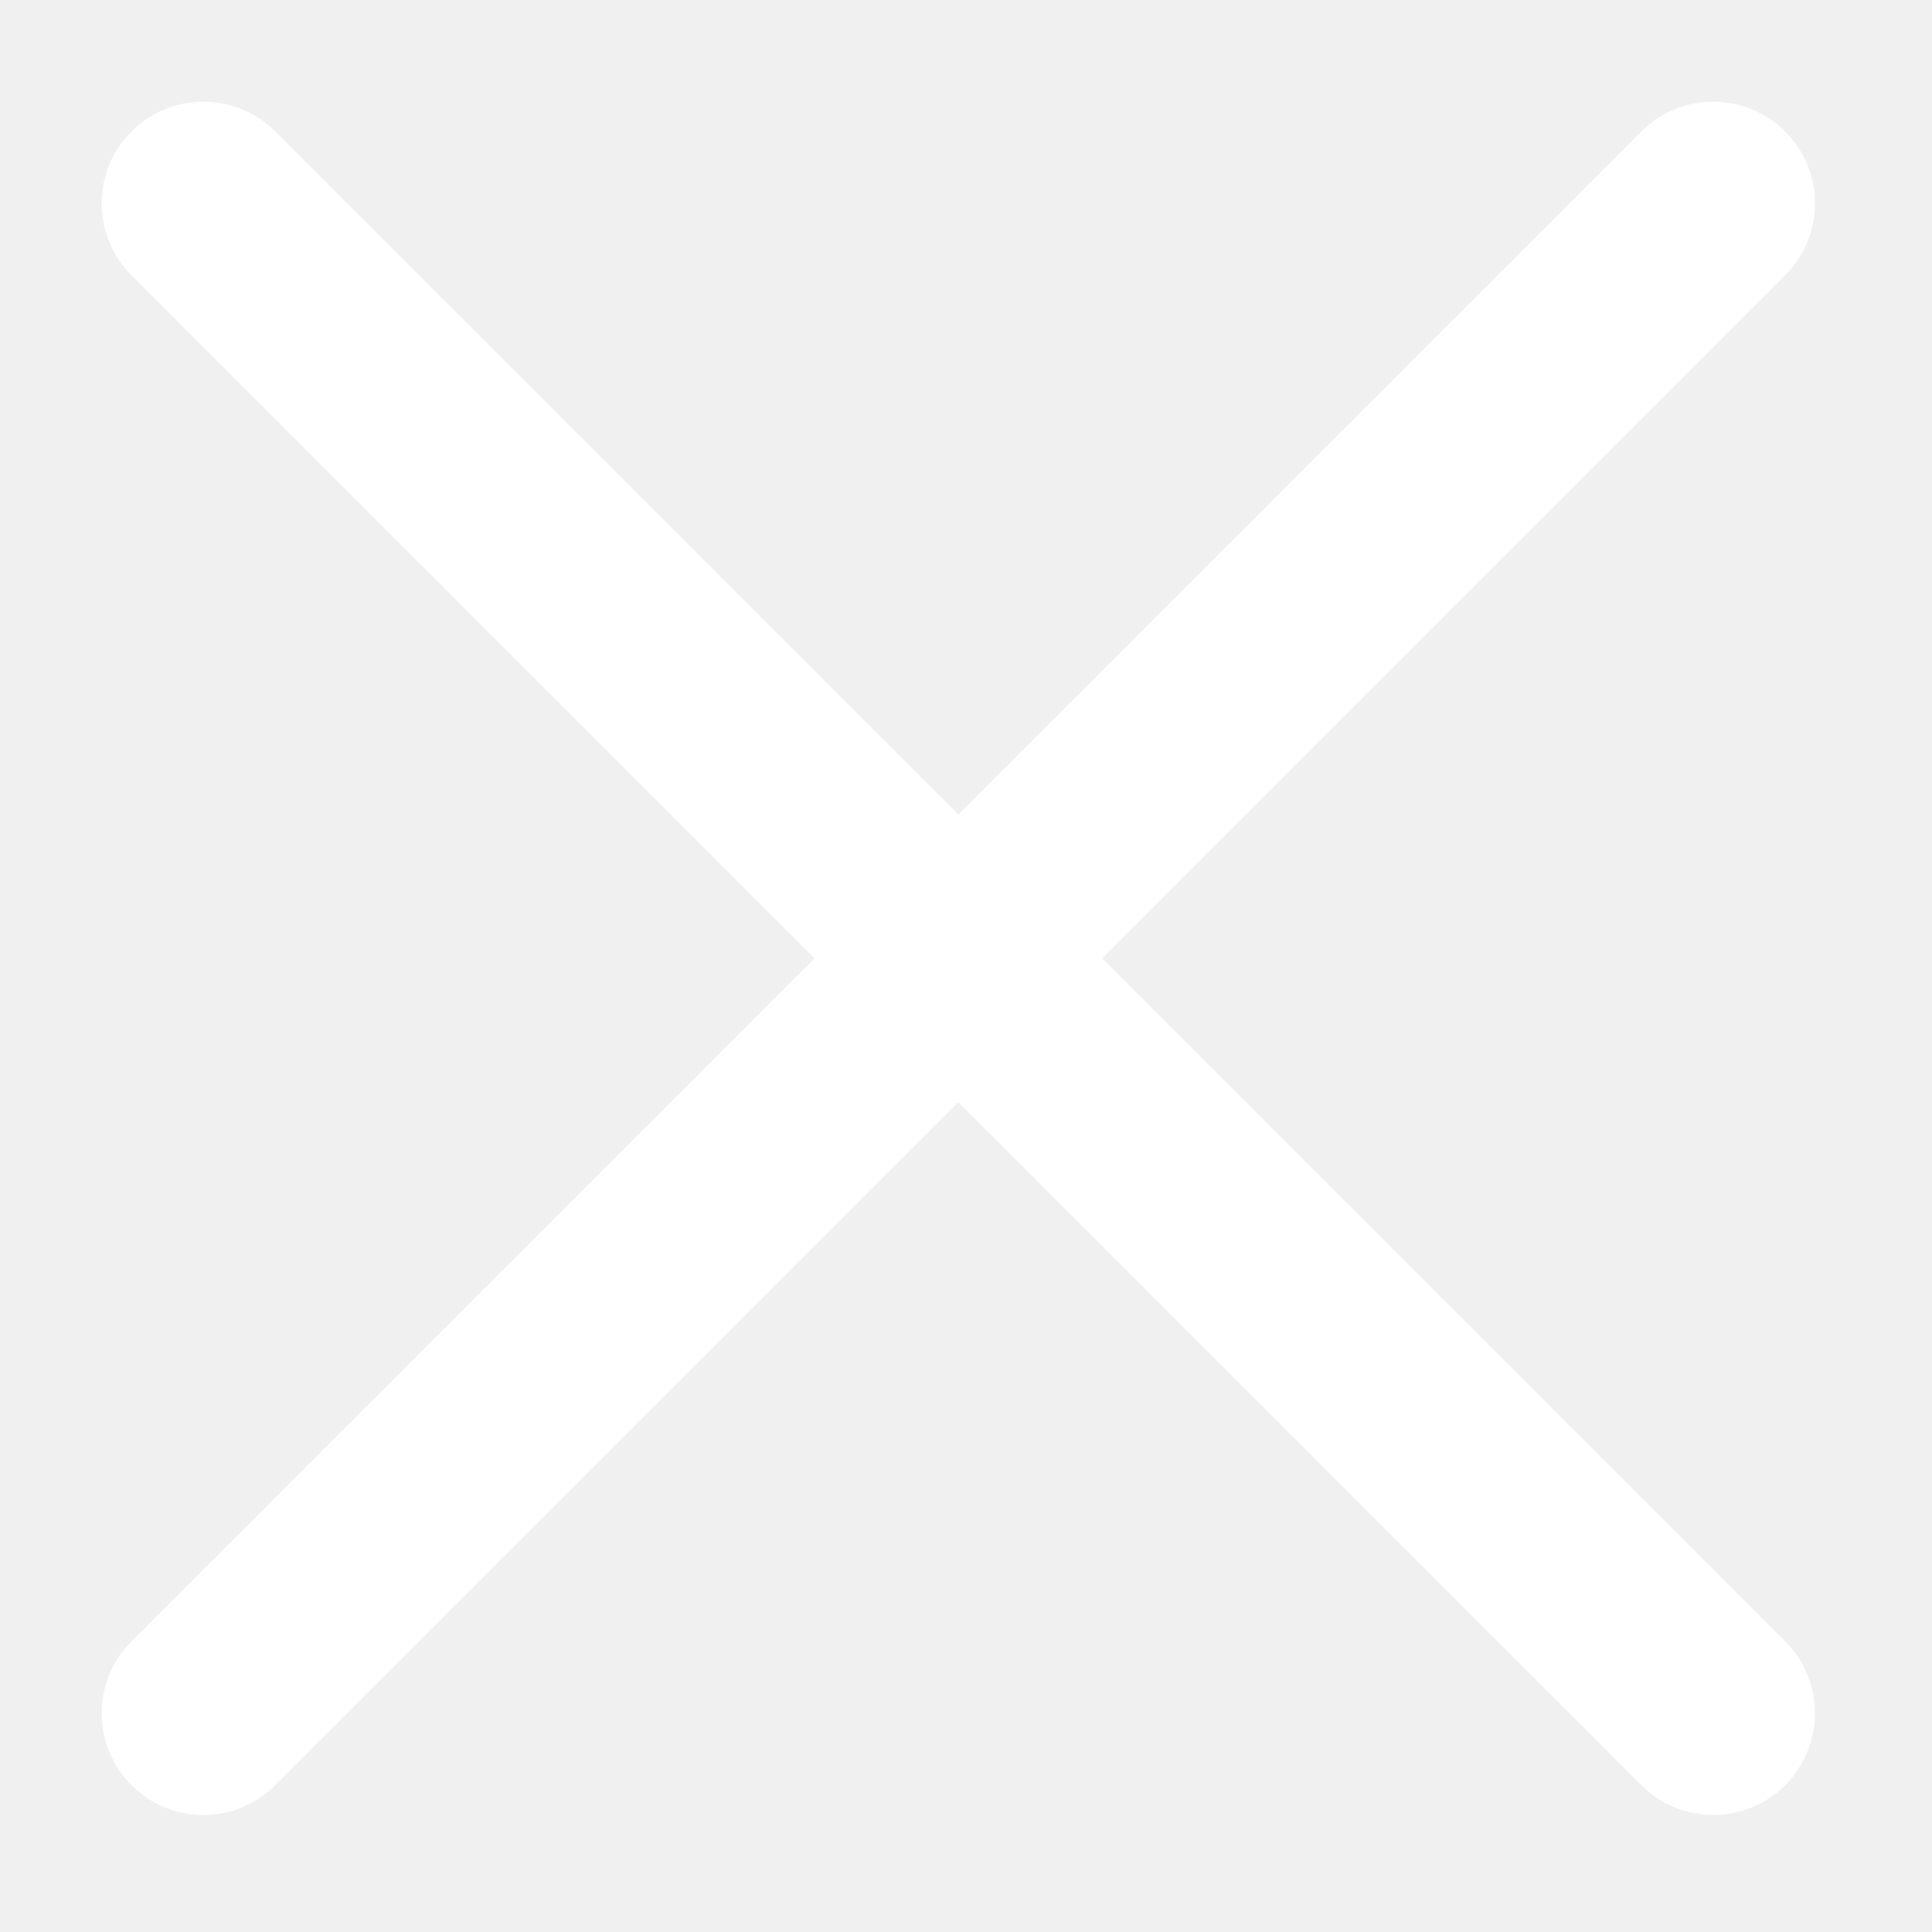
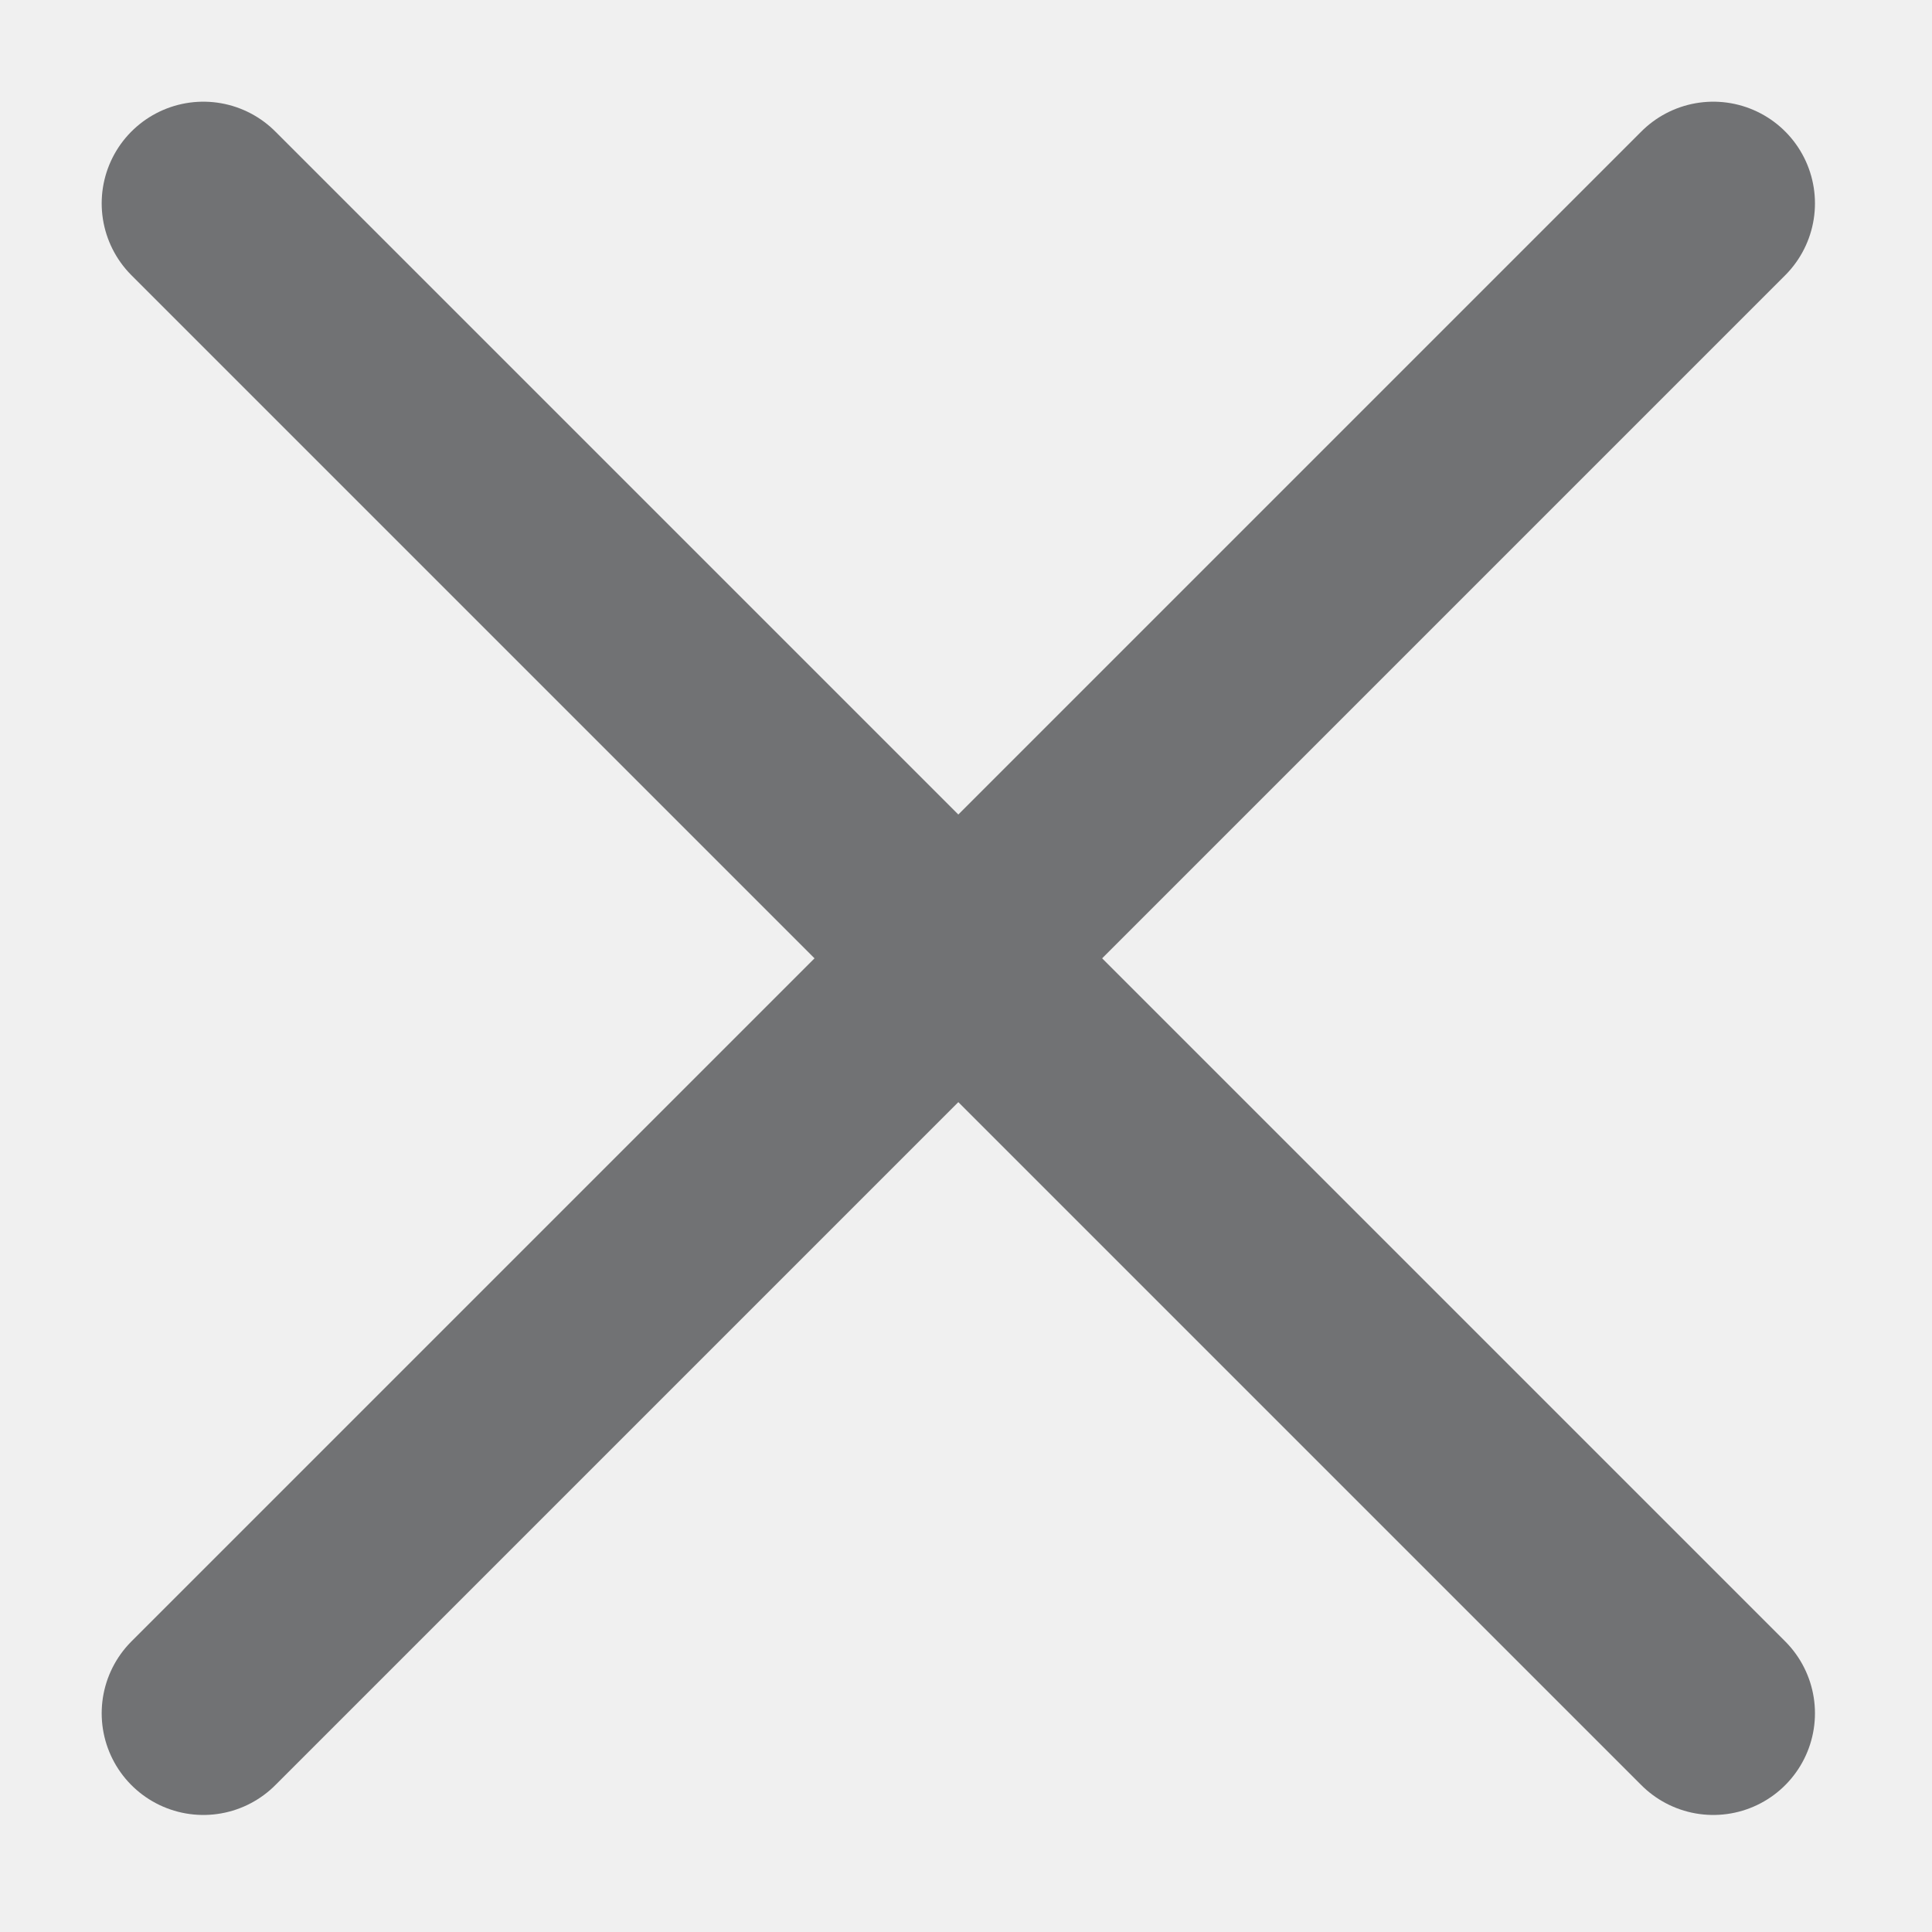
<svg xmlns="http://www.w3.org/2000/svg" width="19" height="19" viewBox="0 0 19 19" fill="none">
-   <path d="M2 16.849L16.849 2" stroke="white" stroke-width="2" stroke-linecap="round" stroke-linejoin="round" />
-   <path d="M16.849 16.849L2 2" stroke="white" stroke-width="2" stroke-linecap="round" stroke-linejoin="round" />
+   <path d="M2 16.849L16.849 2" stroke="#717274" stroke-width="2" stroke-linecap="round" stroke-linejoin="round" />
+   <path d="M16.849 16.849L2 2" stroke="#717274" stroke-width="2" stroke-linecap="round" stroke-linejoin="round" />
</svg>
